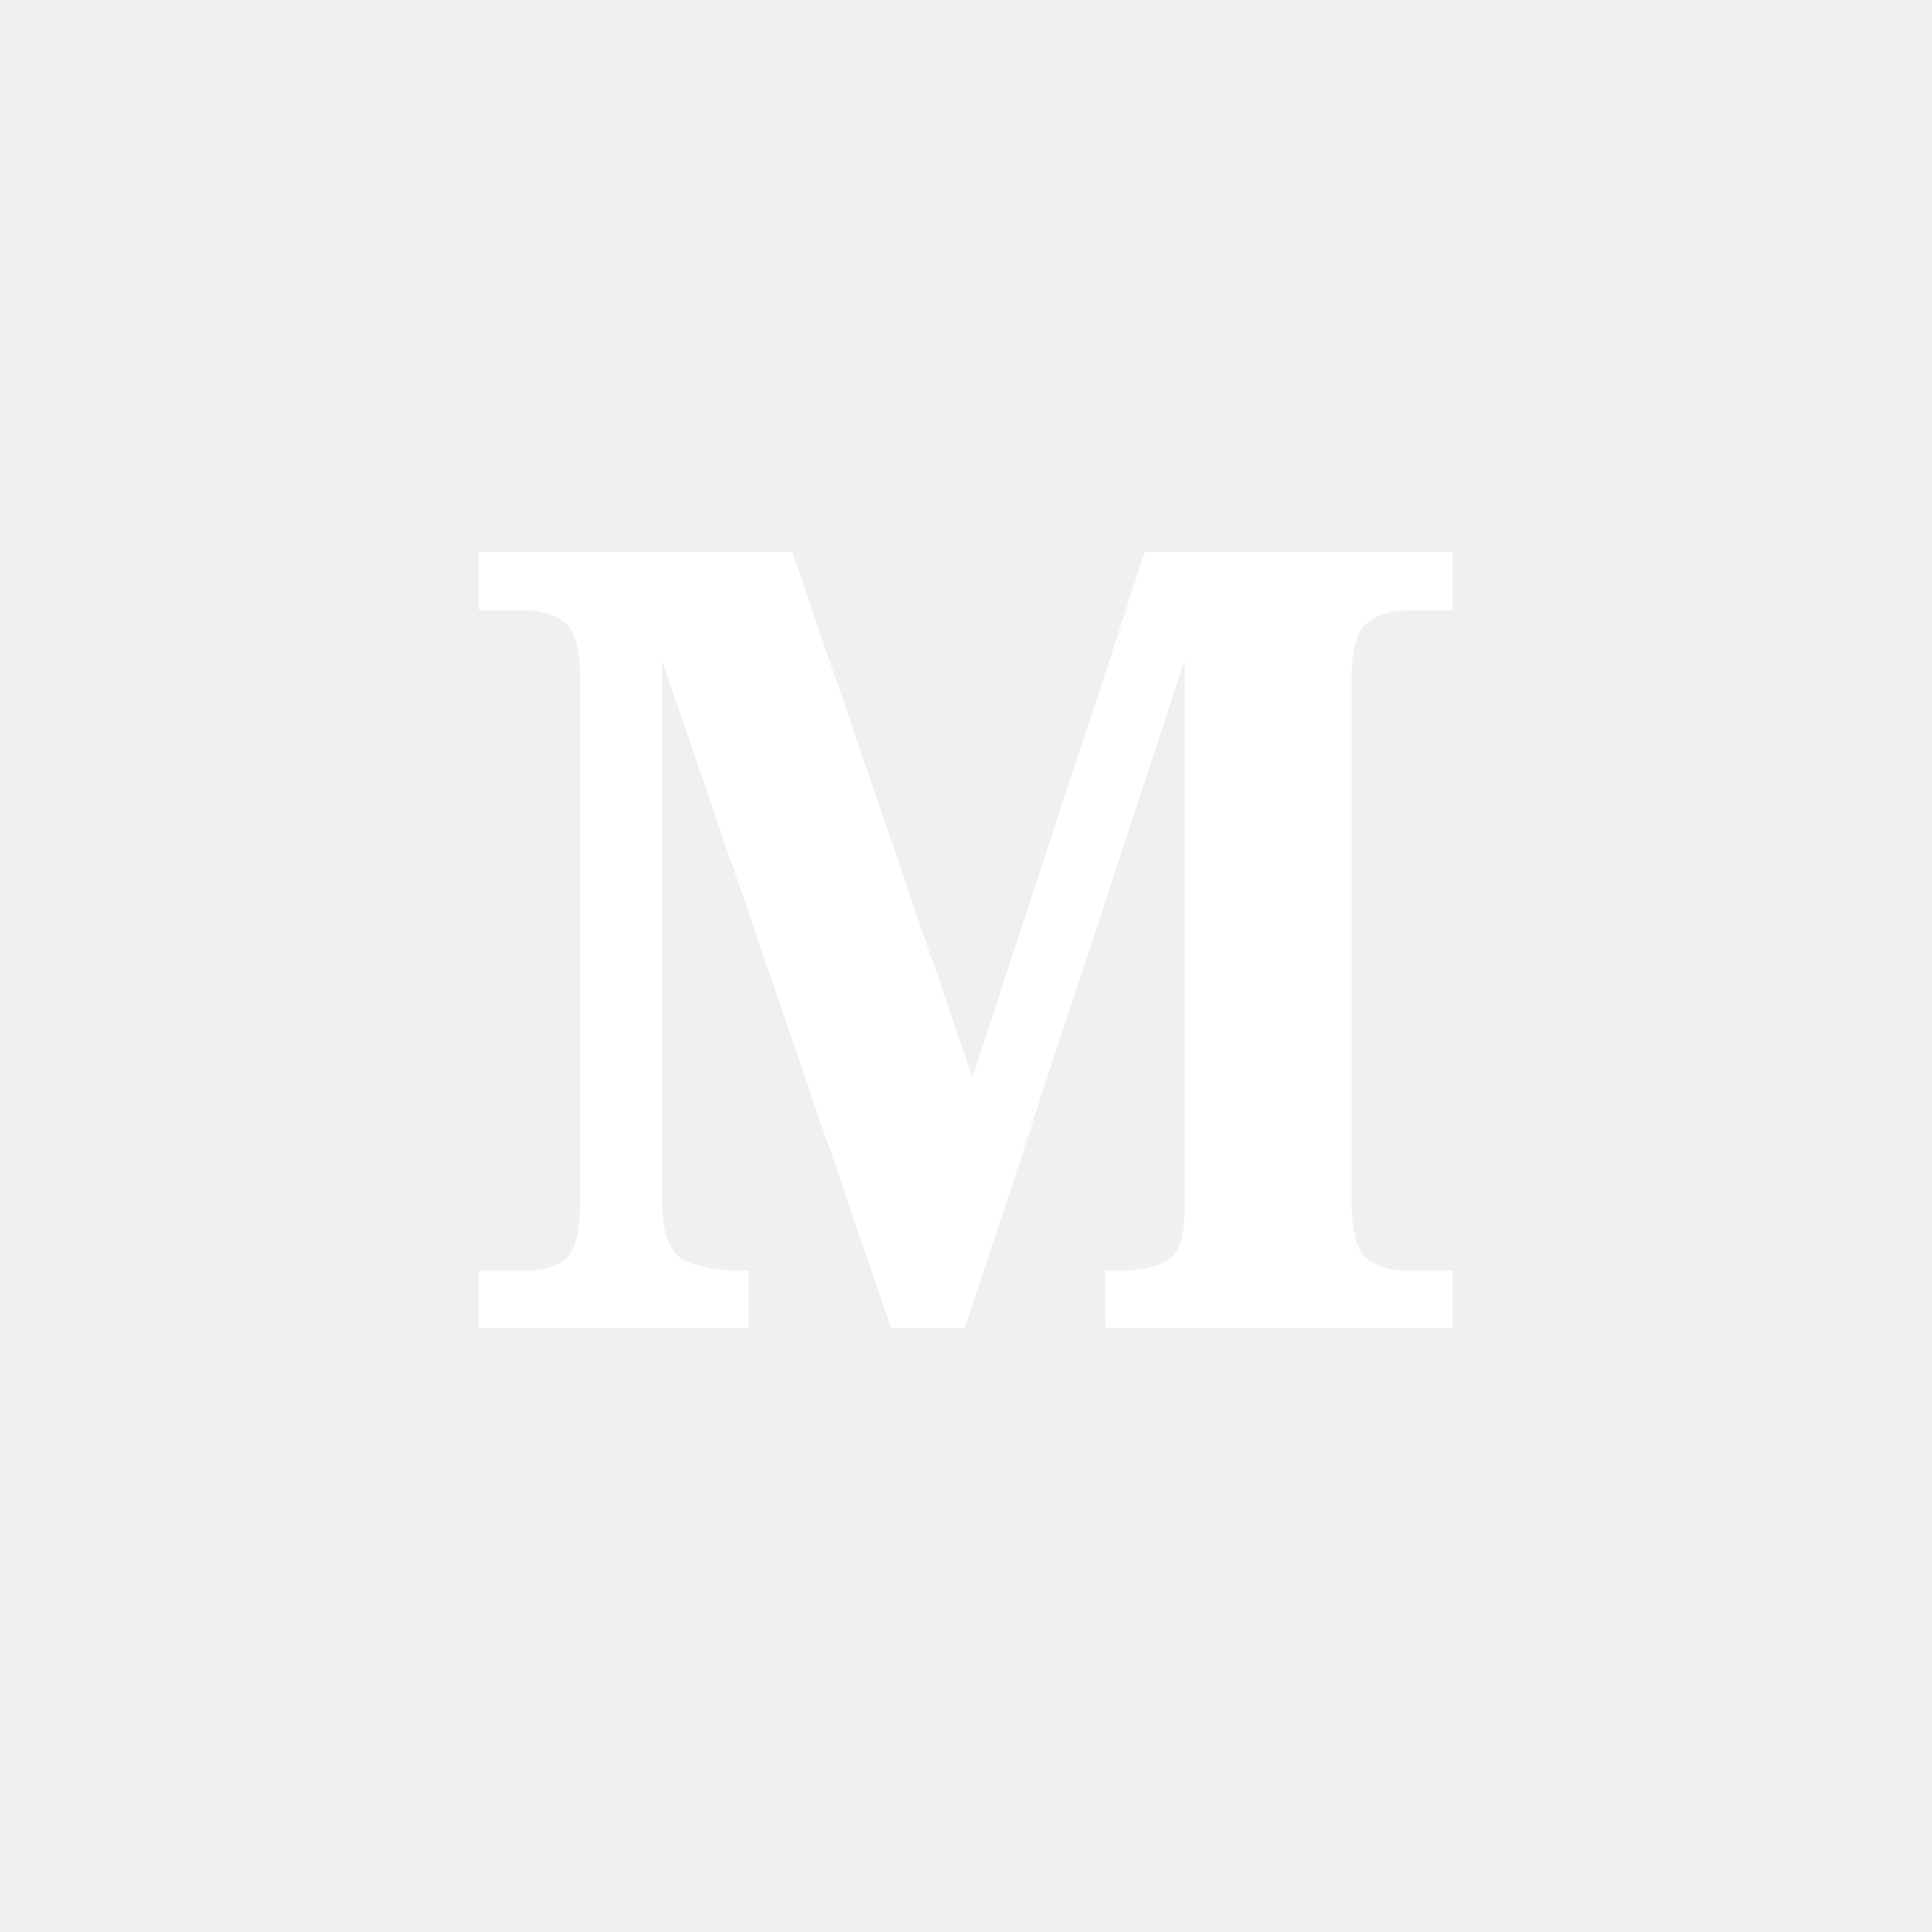
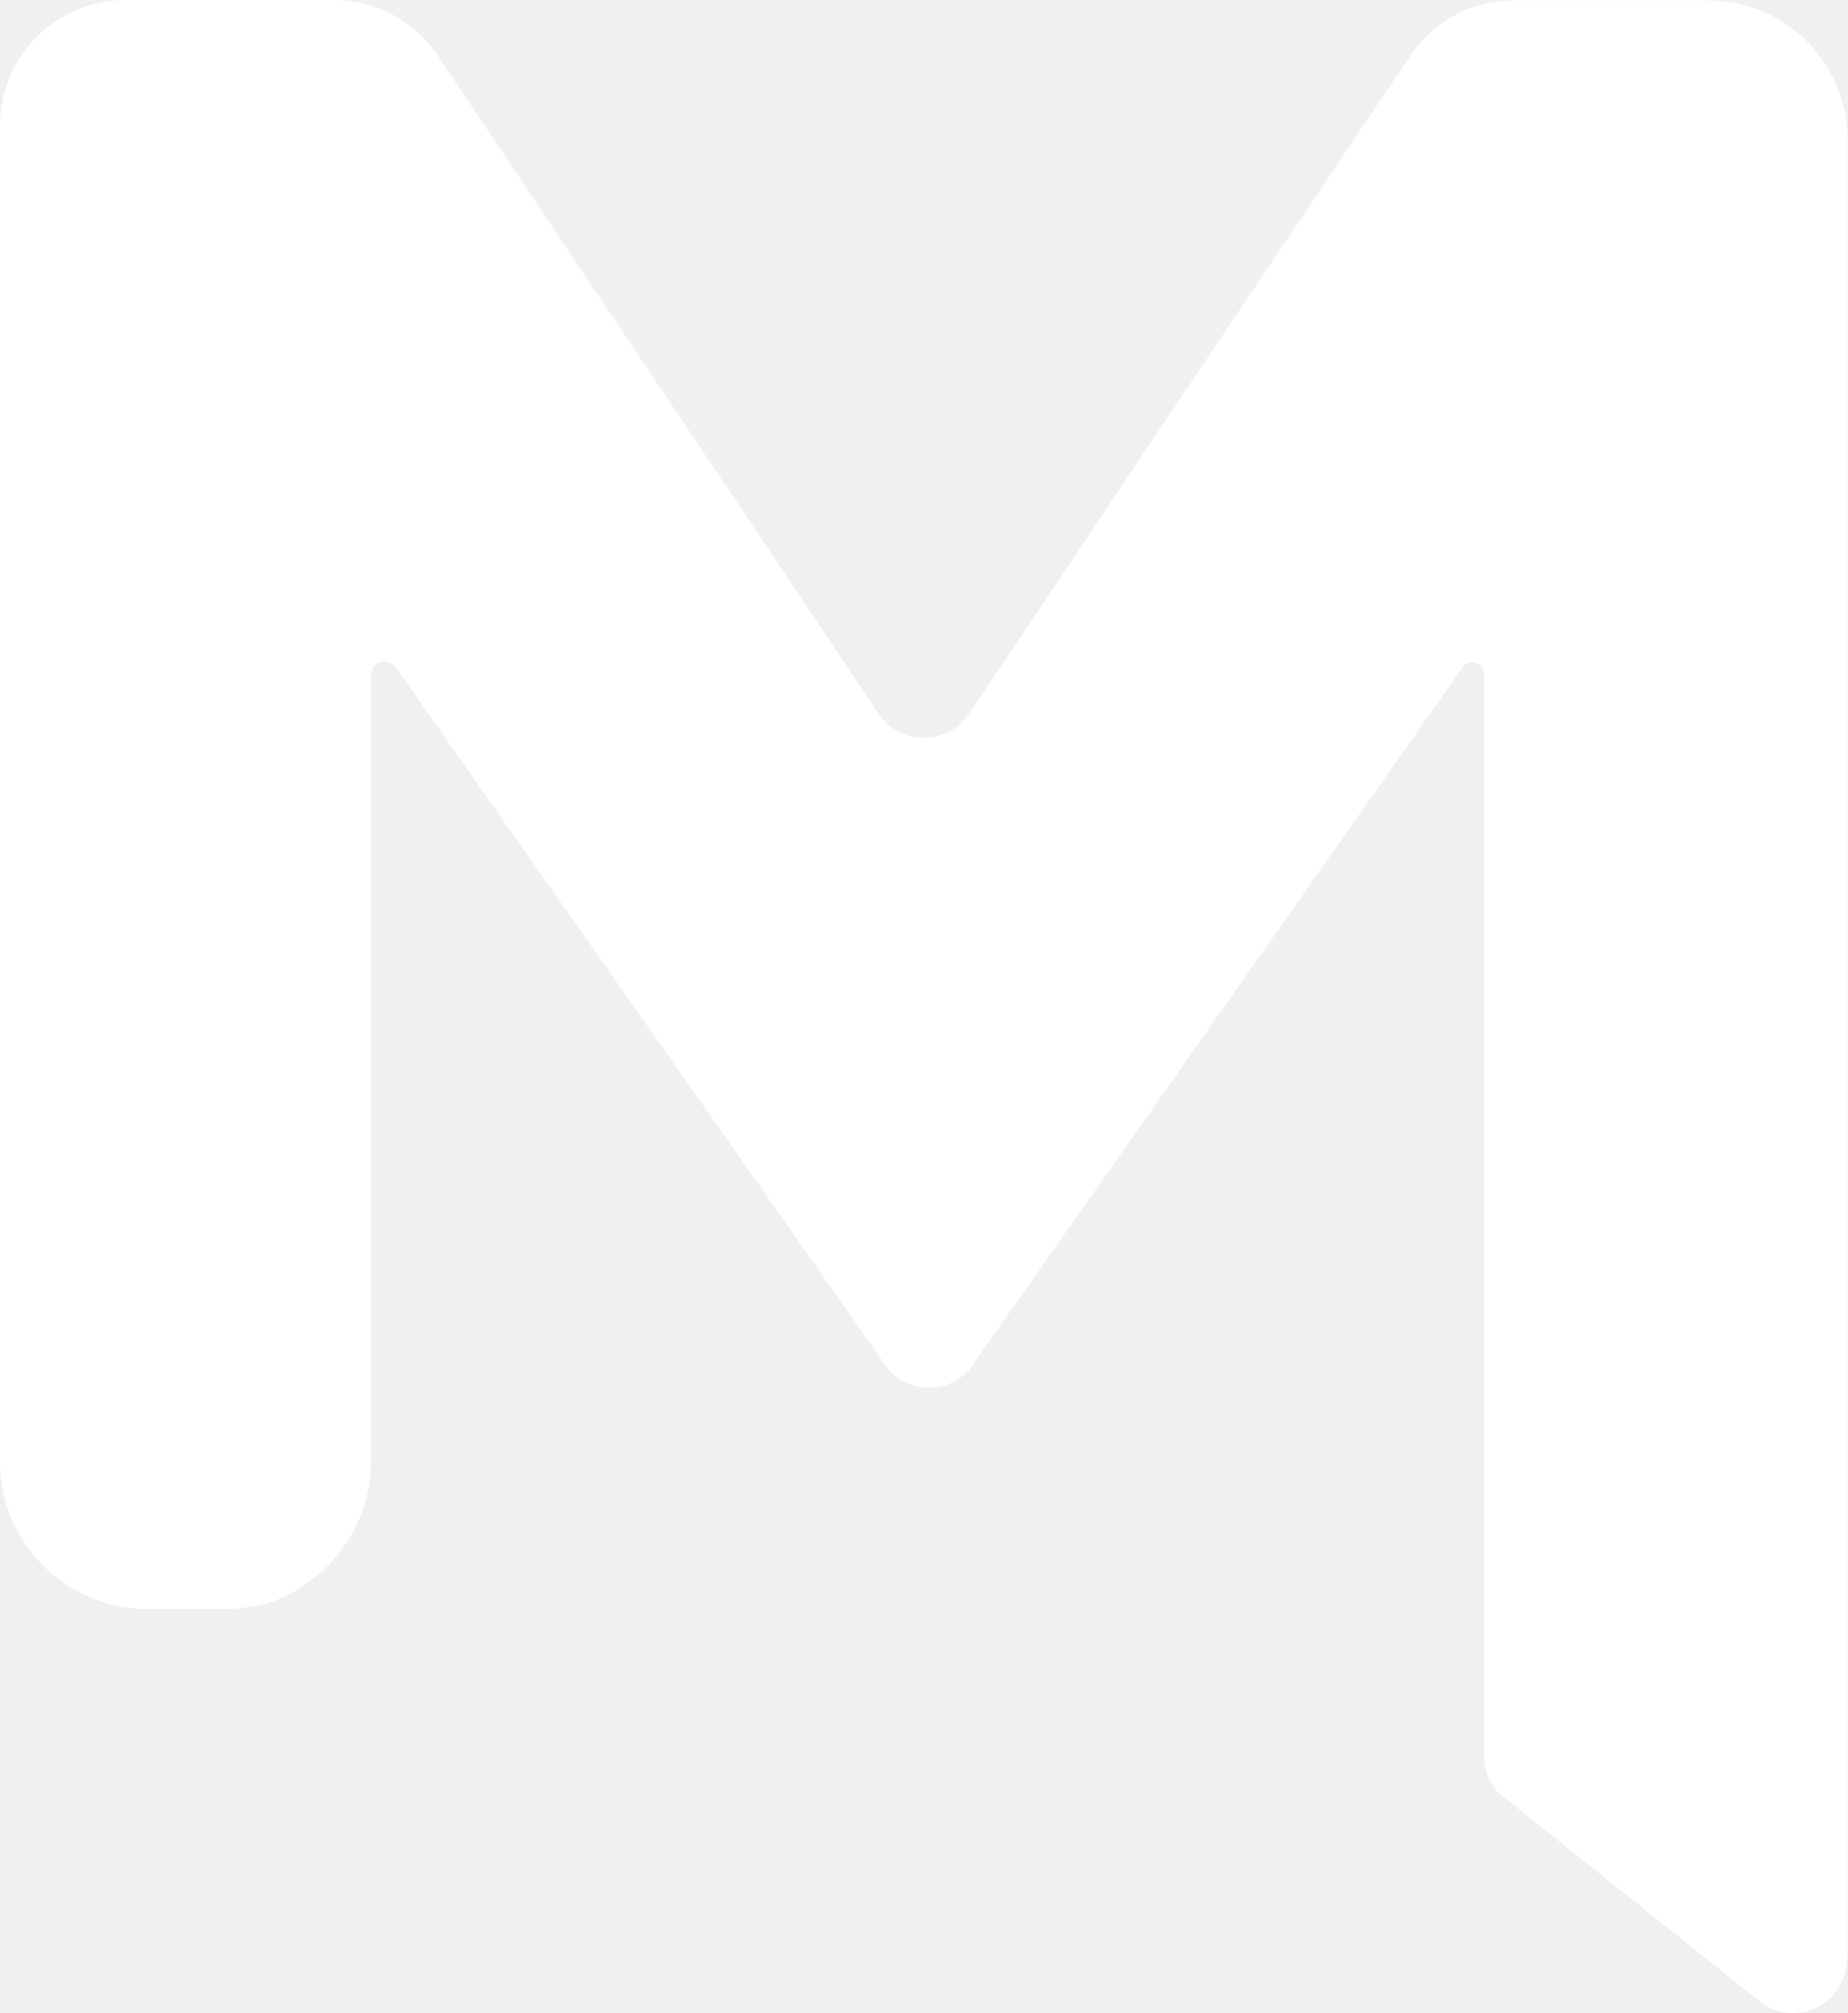
- <svg xmlns="http://www.w3.org/2000/svg" viewBox="0 0 32 32" role="img" aria-label="Münchner Merkur">
-   <text x="16" y="22" text-anchor="middle" font-family="Georgia,serif" font-weight="700" font-size="18" fill="#fff">M</text>
+ <svg xmlns="http://www.w3.org/2000/svg" id="Layer_1" version="1.1" viewBox="0 0 335 365">
+   <defs>
+     <style>
+       .st0 {
+         fill: #fff;
+       }
+     </style>
+   </defs>
+   <path id="path10" class="st0" d="M335.01,354.38V25.49c0-10.26-6.12-19.55-15.66-23.51-3.06-1.26-6.36-1.92-9.72-1.92h-35.15c-7.56,0-14.64,3.78-18.77,10.08-5.88,8.58-58,86.44-79.24,118.17h0l-.3.48c-.42.6-.84,1.02-1.2,1.56-3.54,4.14-9.72,4.62-13.86,1.08-.36-.3-.72-.66-1.08-1.08l-1.26-1.68-.24-.42h0L79.36,10.08C75.22,3.78,68.14,0,60.58,0H22.79C10.2,0,0,10.2,0,22.79h0v242.21c0,14.52,11.64,26.39,26.15,26.75h14.88c1.02,0,2.1-.12,3.12-.24,4.02-.36,7.86-1.8,11.1-4.2,7.5-4.98,12-13.32,12-22.31V122.43h0c0-1.32,1.08-2.46,2.46-2.46h0c.84,0,1.62.42,2.1,1.08l88.24,125.79h0c2.76,4.68,8.82,6.18,13.44,3.36,1.02-.6,1.98-1.44,2.7-2.4l.66-1.02,88.6-126.15c.36-.36.9-.6,1.38-.6,1.08,0,2.04.78,2.28,1.8v196.57c0,2.58,1.02,5.1,2.82,6.9l1.74,1.38,45.47,36.29.6.48h0c1.62,1.02,3.48,1.56,5.34,1.56,5.1,0,9.36-3.96,9.78-9.06v-1.68" />
</svg>
